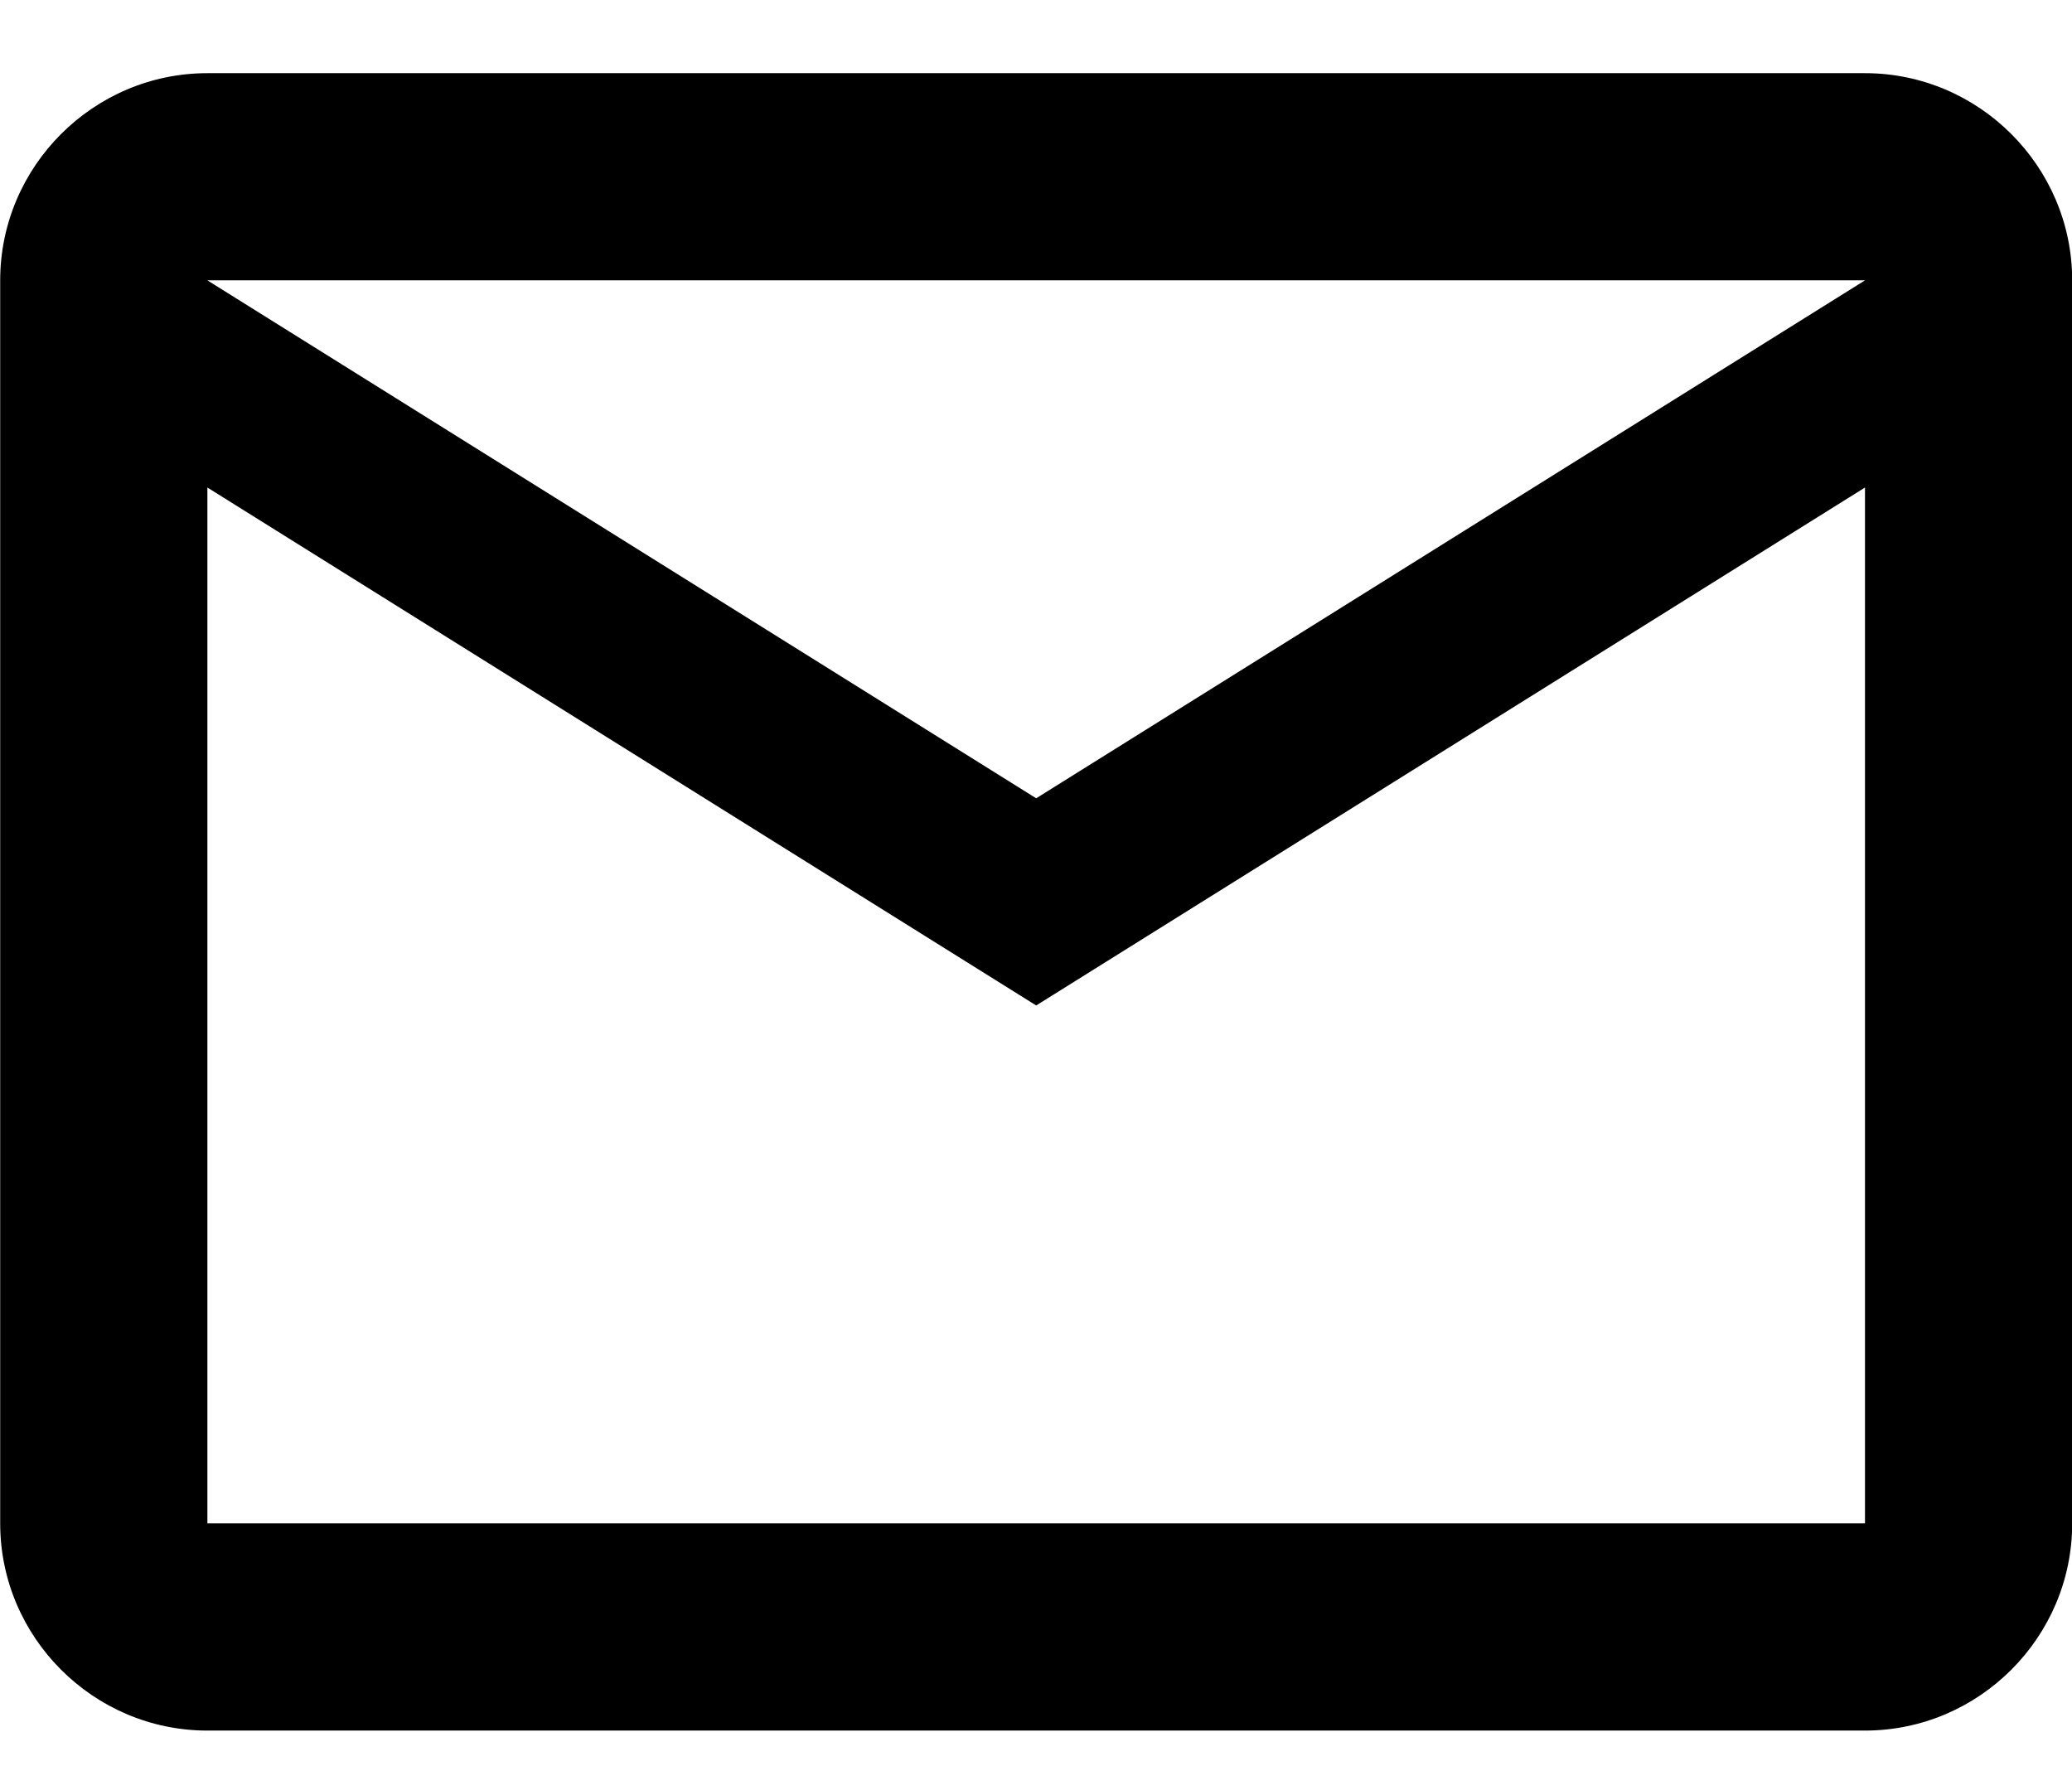
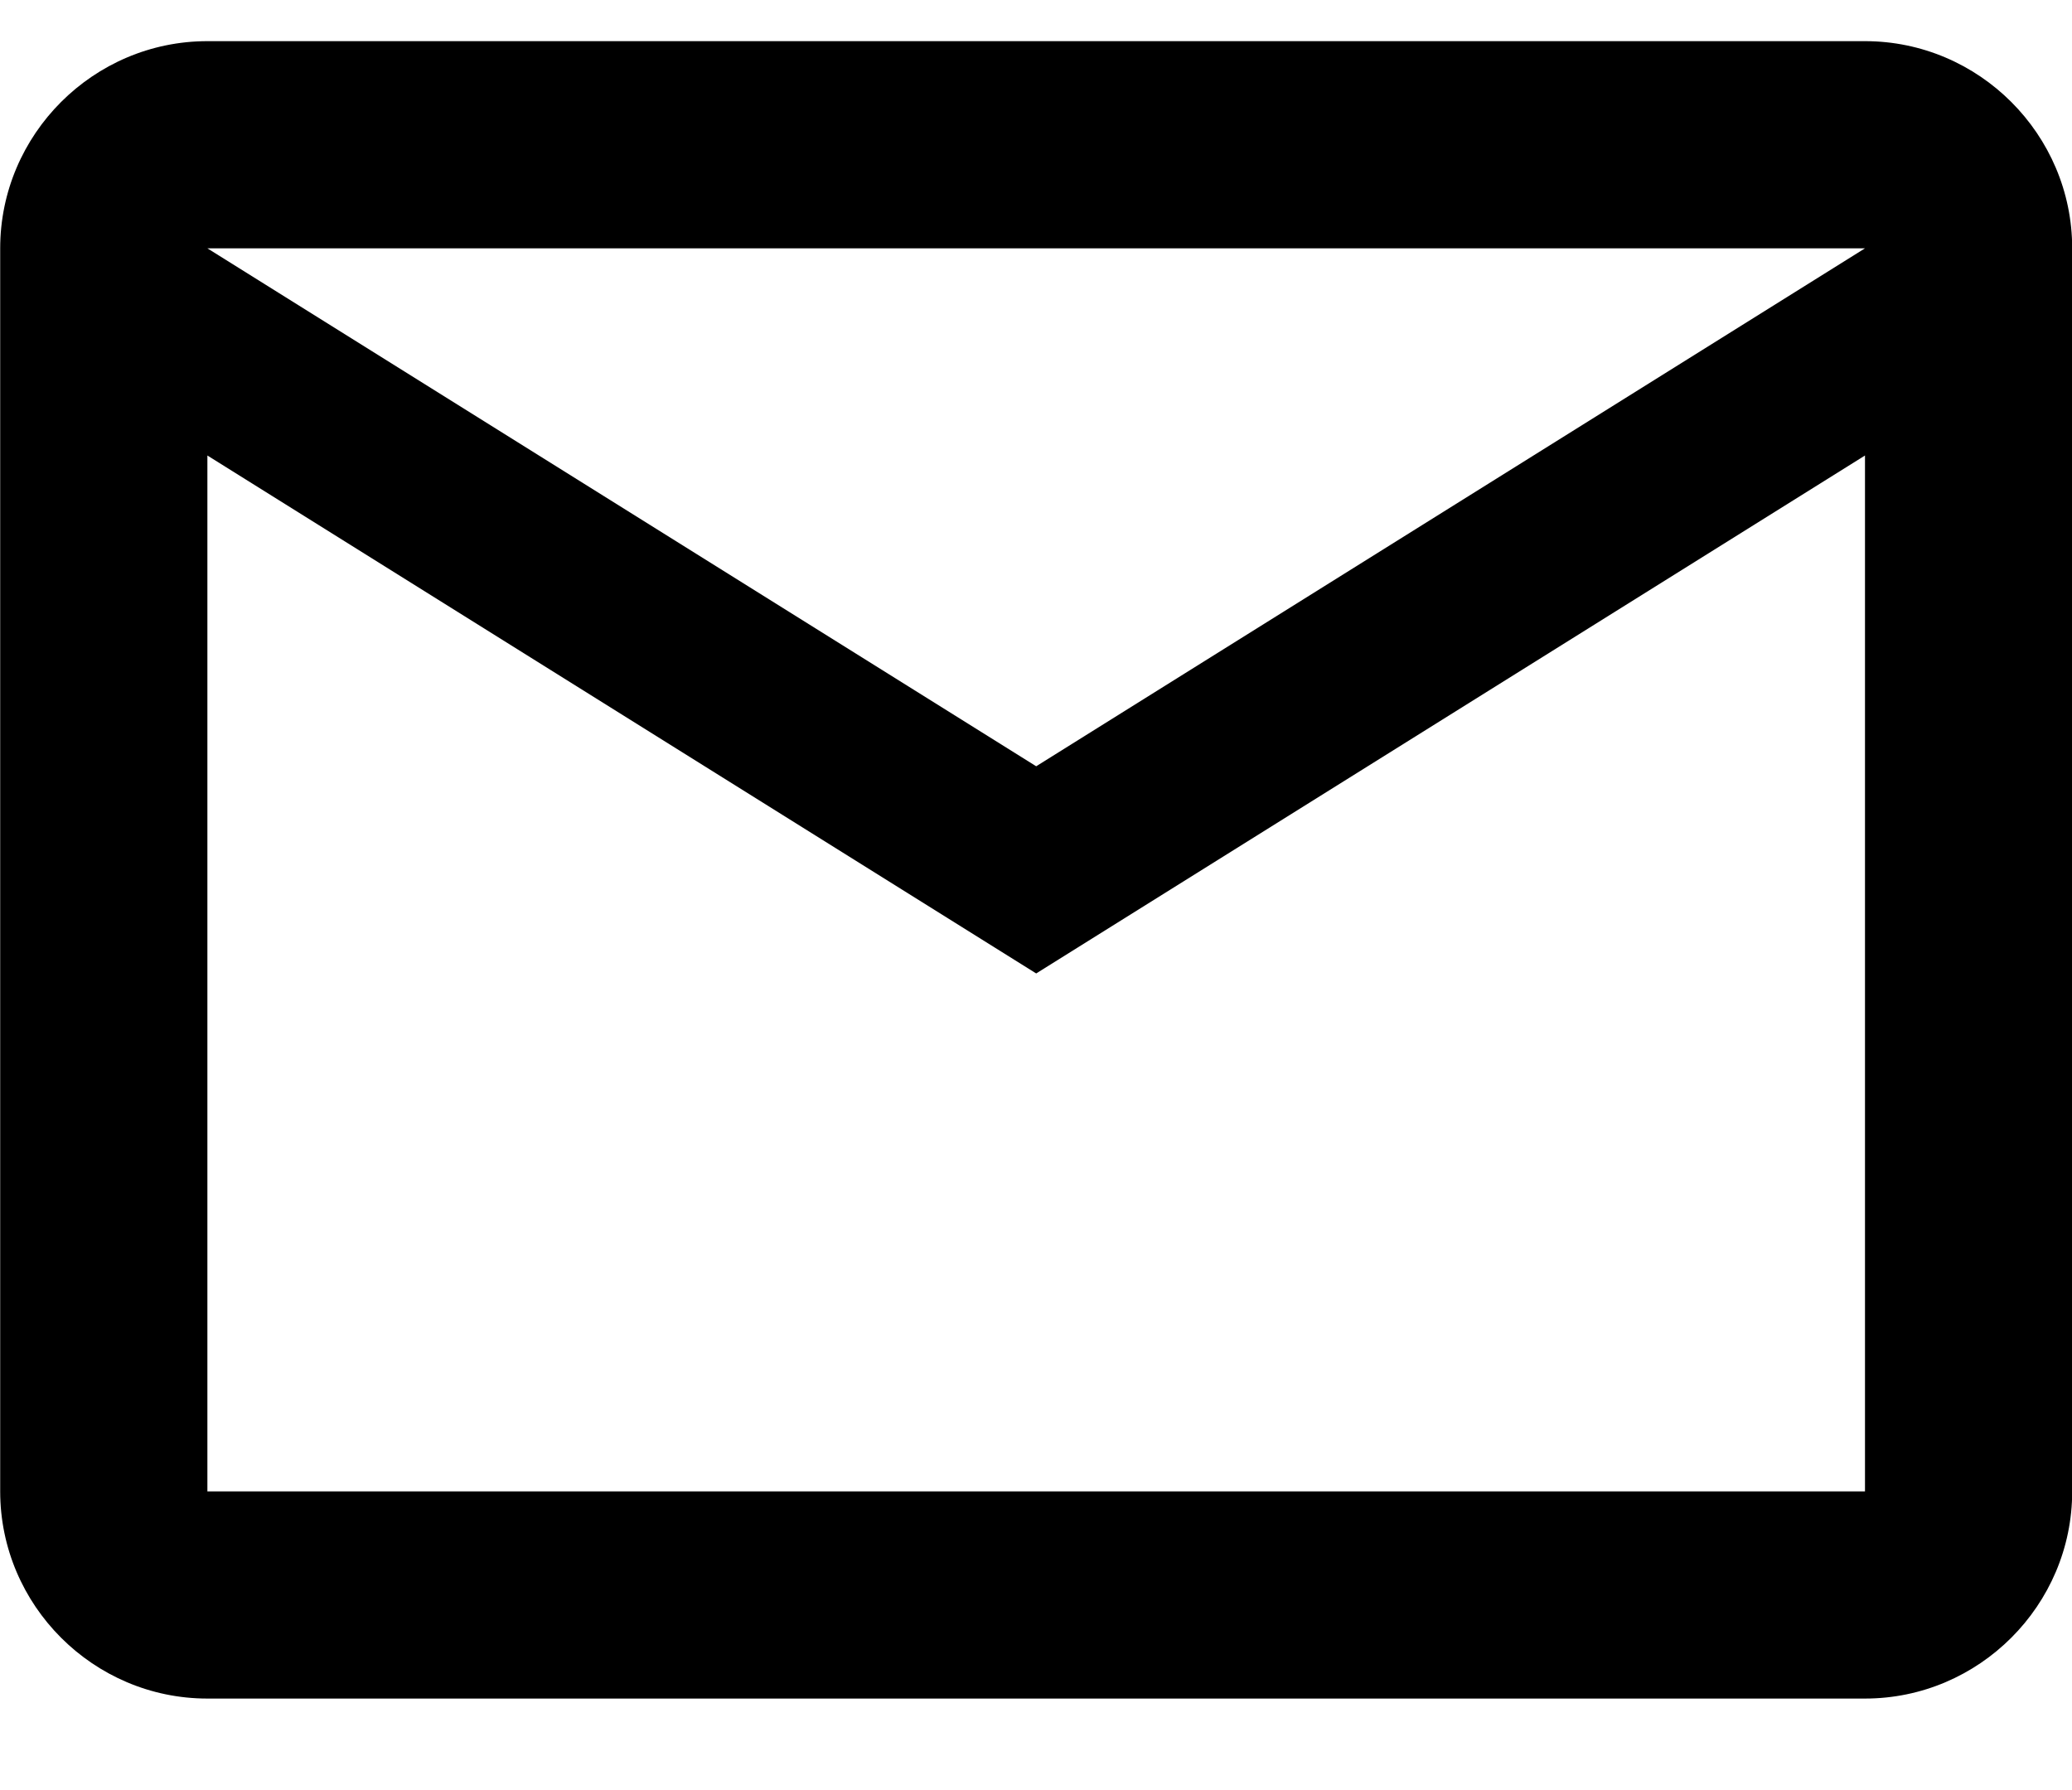
<svg xmlns="http://www.w3.org/2000/svg" width="22" height="19" viewBox="0 0 22 19" fill="none">
-   <path d="M22.002 2.977C22.002 1.767 21.012 0.777 19.802 0.777H2.202C0.992 0.777 0.002 1.767 0.002 2.977V16.177C0.002 17.387 0.992 18.377 2.202 18.377H19.802C21.012 18.377 22.002 17.387 22.002 16.177V2.977ZM19.802 2.977L11.002 8.477L2.202 2.977H19.802ZM19.802 16.177H2.202V5.177L11.002 10.677L19.802 5.177V16.177Z" fill="black" />
+   <path d="M22.002 2.637C22.002 1.427 21.012 0.437 19.802 0.437H2.202C0.992 0.437 0.002 1.427 0.002 2.637V15.837C0.002 17.047 0.992 18.037 2.202 18.037H19.802C21.012 18.037 22.002 17.047 22.002 15.837V2.637ZM19.802 2.637L11.002 8.137L2.202 2.637H19.802ZM19.802 15.837H2.202V4.837L11.002 10.337L19.802 4.837V15.837Z" fill="black" />
</svg>
